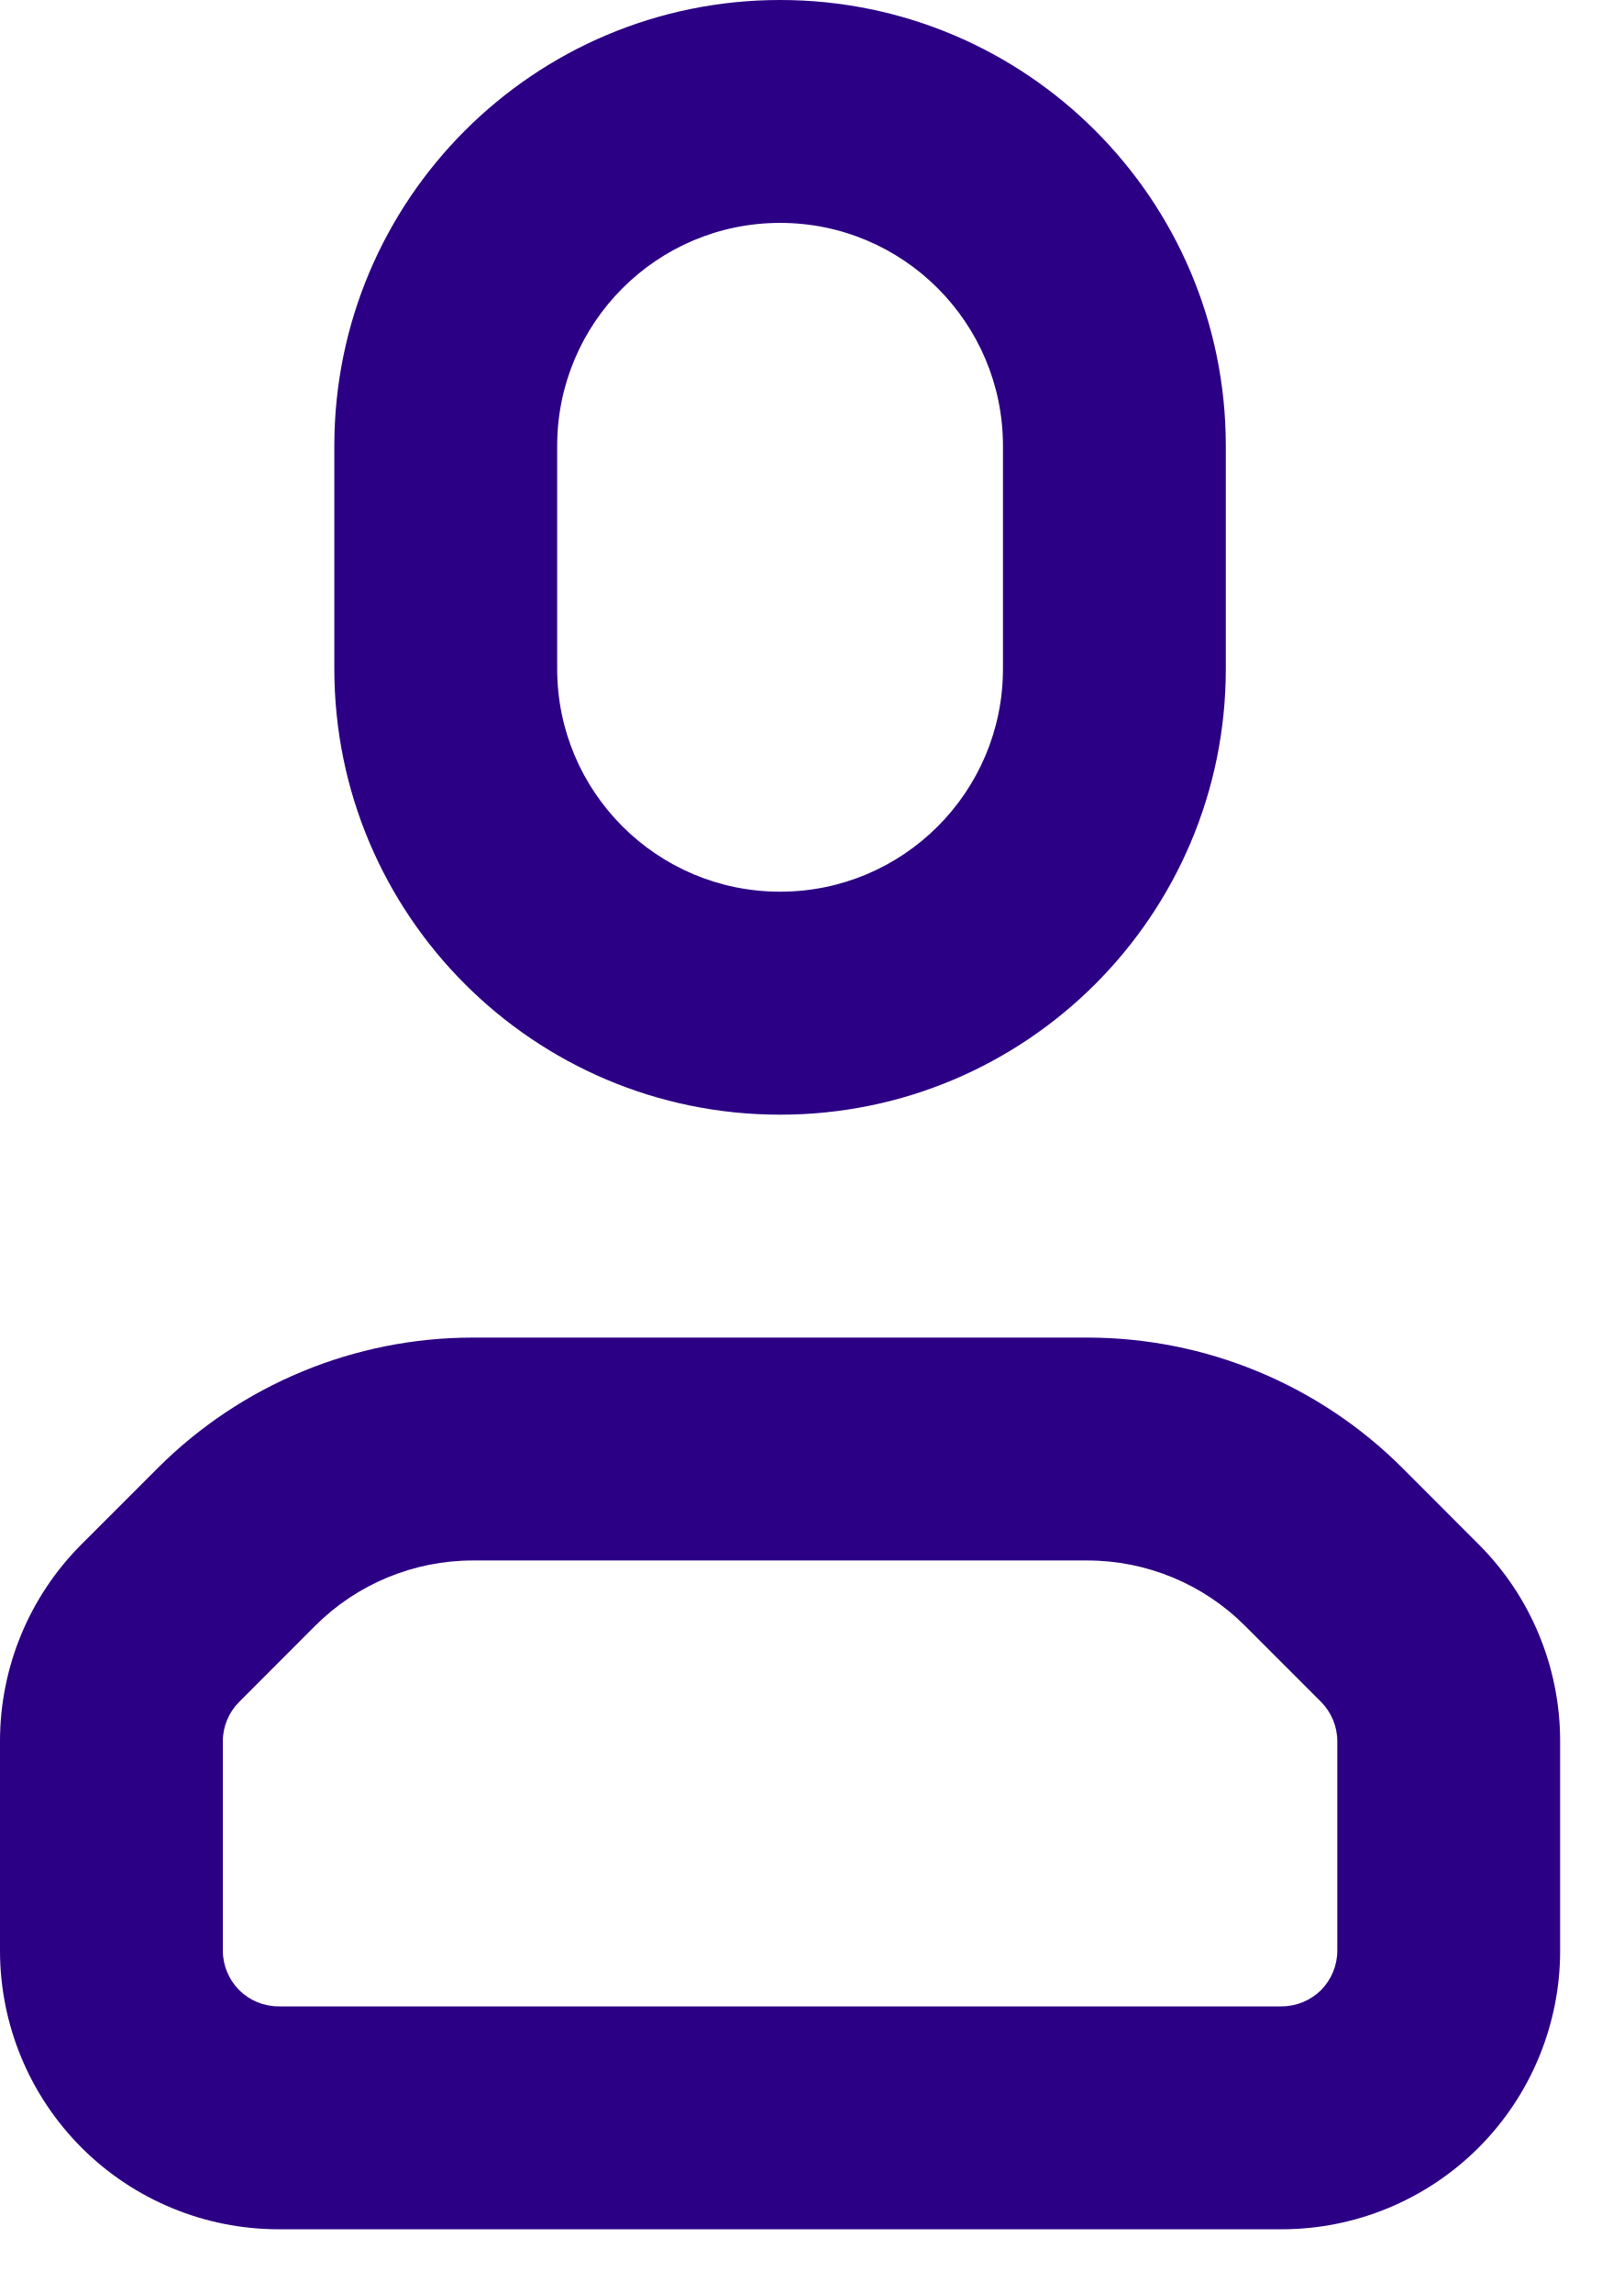
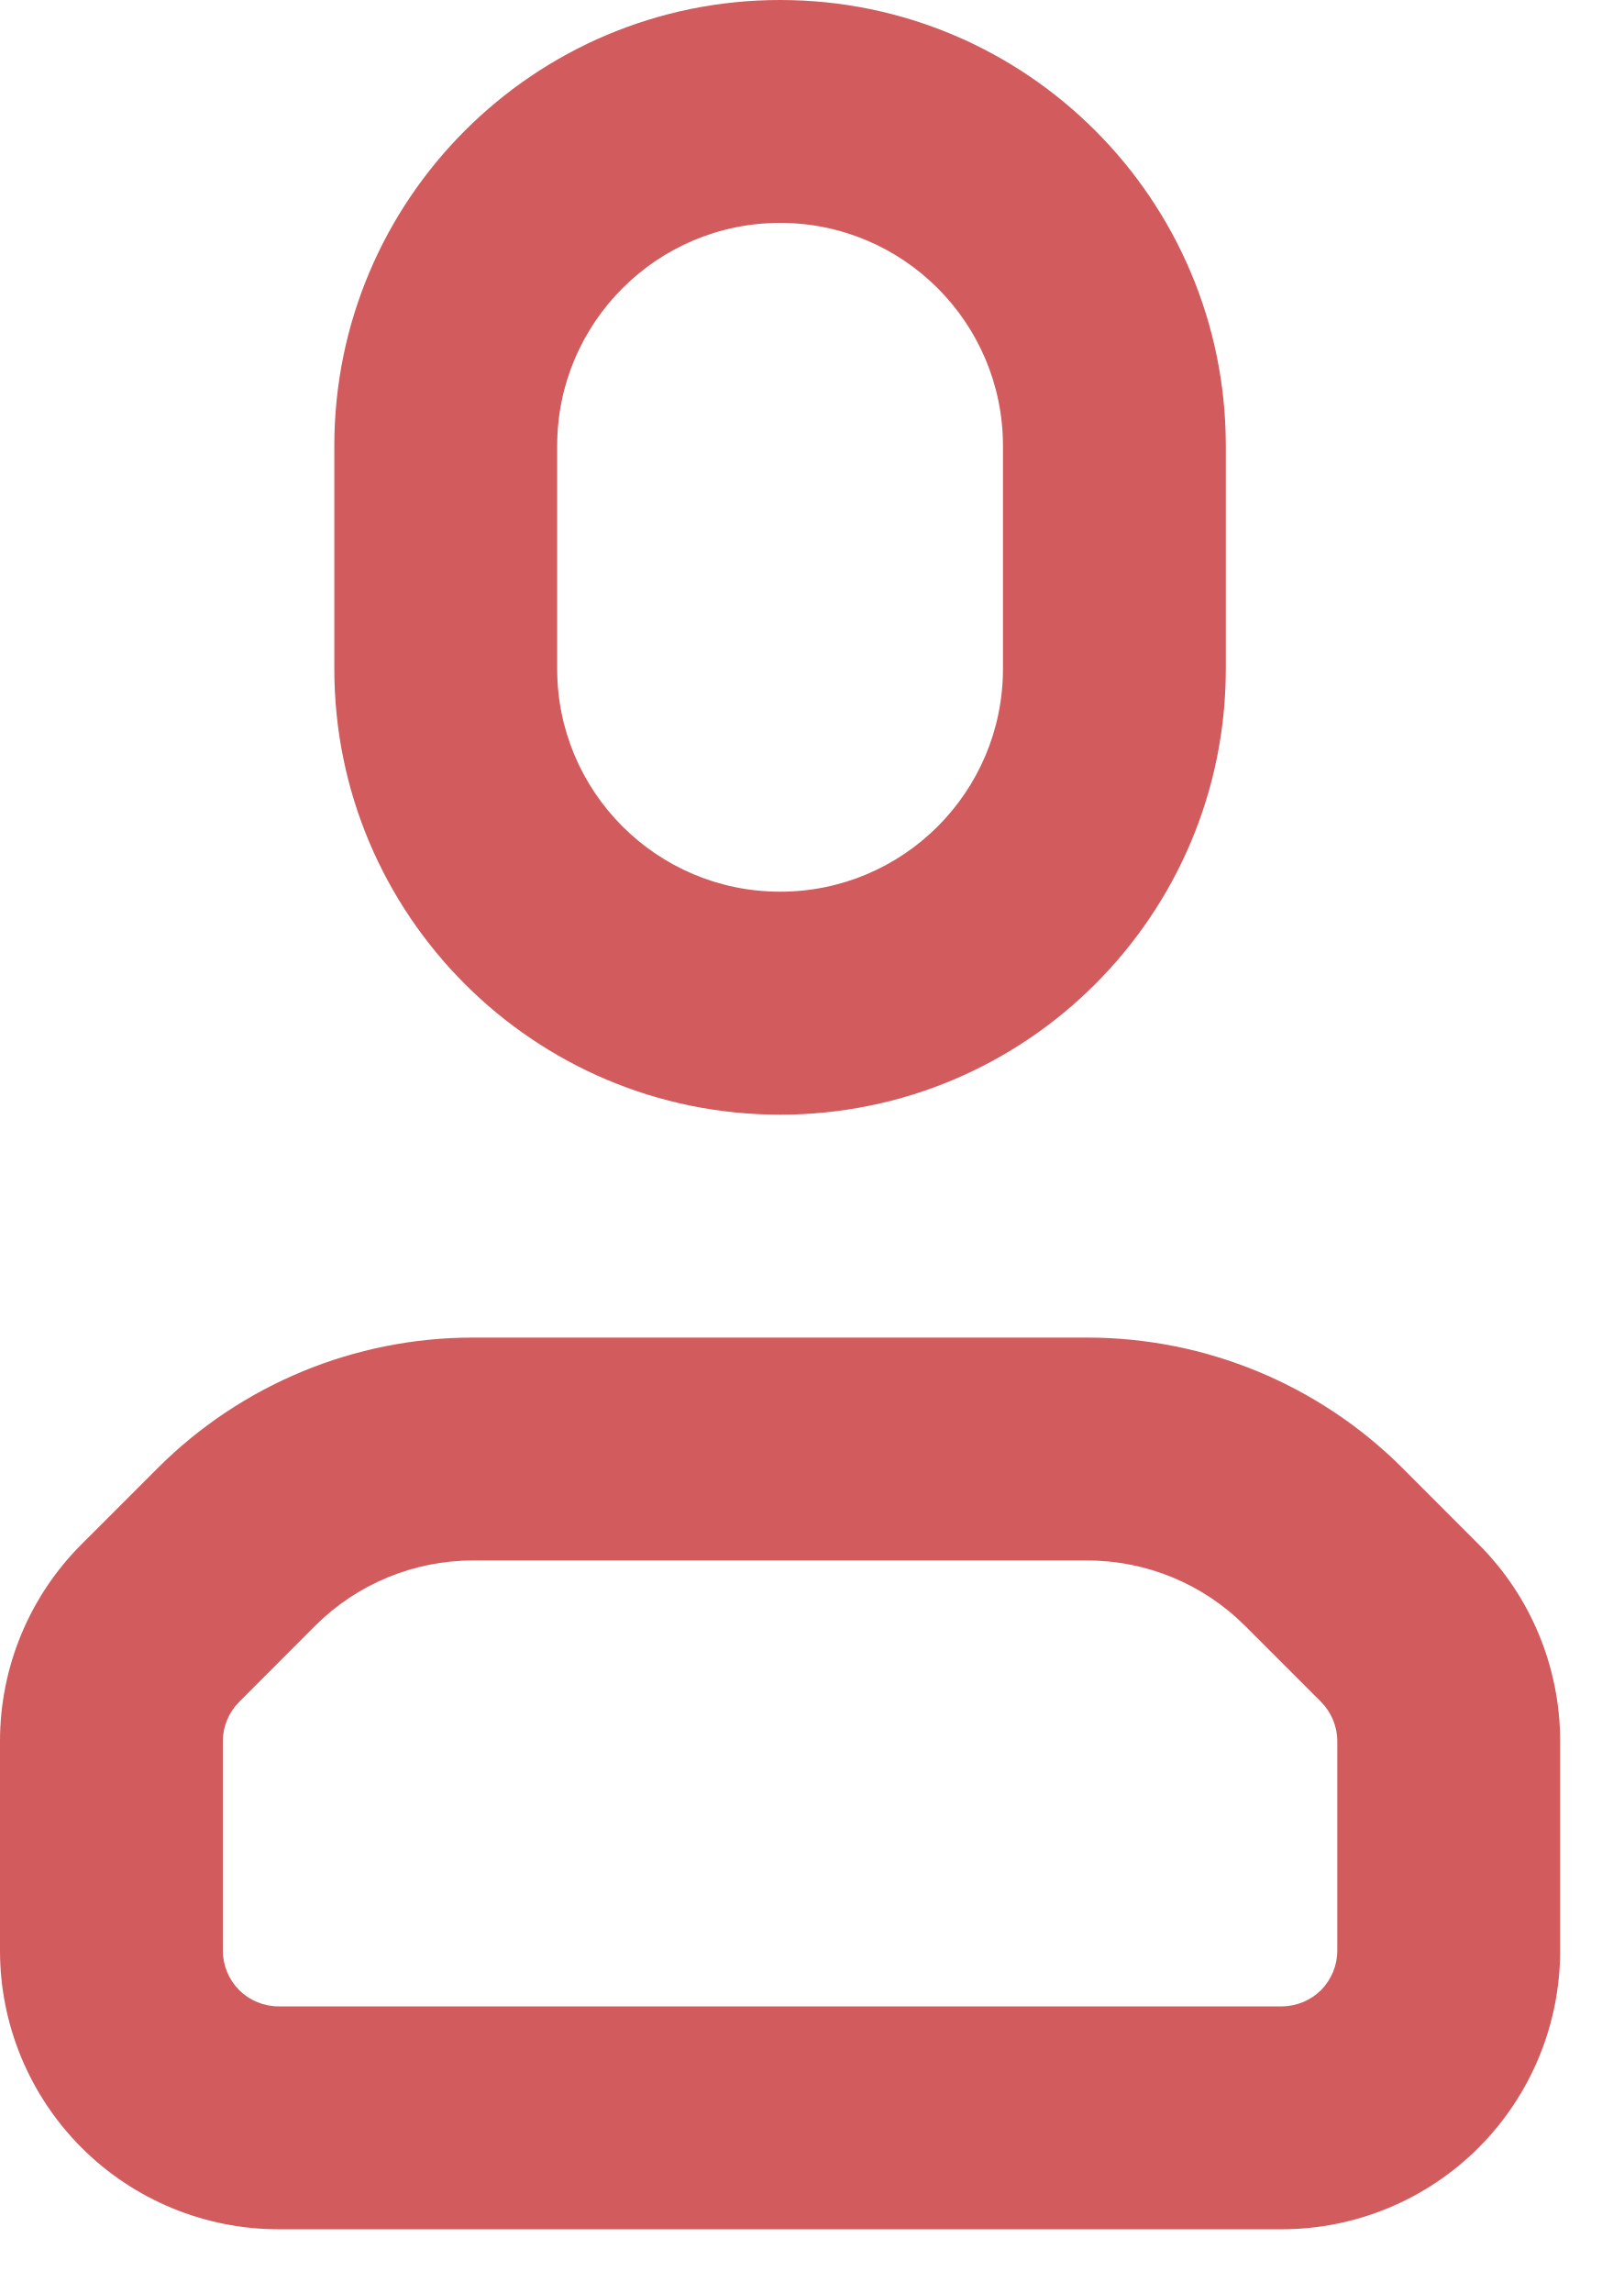
<svg xmlns="http://www.w3.org/2000/svg" width="17" height="24" viewBox="0 0 17 24" fill="none">
-   <path fill-rule="evenodd" clip-rule="evenodd" d="M16.333 18.224C16.333 17.451 16.026 16.709 15.479 16.163C15.245 15.928 14.959 15.643 14.684 15.367C13.809 14.492 12.621 14 11.383 14C9.632 14 6.701 14 4.95 14C3.712 14 2.525 14.492 1.65 15.367C1.374 15.643 1.089 15.928 0.854 16.163C0.307 16.709 0 17.451 0 18.224V20.417C0 21.19 0.307 21.932 0.854 22.479C1.401 23.026 2.143 23.333 2.917 23.333H13.417C14.19 23.333 14.932 23.026 15.479 22.479C16.026 21.932 16.333 21.19 16.333 20.417C16.333 19.657 16.333 18.81 16.333 18.224ZM14 18.224V20.417C14 20.572 13.938 20.72 13.83 20.83C13.72 20.938 13.572 21 13.417 21C10.727 21 5.606 21 2.917 21C2.761 21 2.613 20.938 2.504 20.83C2.395 20.72 2.333 20.572 2.333 20.417C2.333 19.657 2.333 18.81 2.333 18.224C2.333 18.07 2.395 17.922 2.504 17.813C2.738 17.578 3.024 17.292 3.299 17.017C3.737 16.579 4.331 16.333 4.95 16.333H11.383C12.003 16.333 12.597 16.579 13.034 17.017L13.83 17.813C13.938 17.922 14 18.07 14 18.224ZM12.833 4.667C12.833 2.09 10.744 0 8.167 0C5.59 0 3.5 2.09 3.5 4.667V7C3.5 9.577 5.59 11.667 8.167 11.667C10.744 11.667 12.833 9.577 12.833 7V4.667ZM8.167 2.333C6.878 2.333 5.833 3.379 5.833 4.667V7C5.833 8.289 6.878 9.333 8.167 9.333C9.456 9.333 10.5 8.289 10.5 7V4.667C10.5 3.379 9.456 2.333 8.167 2.333Z" fill="#2C0085" />
+   <path fill-rule="evenodd" clip-rule="evenodd" d="M16.333 18.224C16.333 17.451 16.026 16.709 15.479 16.163C15.245 15.928 14.959 15.643 14.684 15.367C13.809 14.492 12.621 14 11.383 14C9.632 14 6.701 14 4.95 14C3.712 14 2.525 14.492 1.65 15.367C1.374 15.643 1.089 15.928 0.854 16.163C0.307 16.709 0 17.451 0 18.224V20.417C0 21.19 0.307 21.932 0.854 22.479C1.401 23.026 2.143 23.333 2.917 23.333H13.417C14.19 23.333 14.932 23.026 15.479 22.479C16.026 21.932 16.333 21.19 16.333 20.417C16.333 19.657 16.333 18.81 16.333 18.224ZM14 18.224V20.417C14 20.572 13.938 20.72 13.83 20.83C13.72 20.938 13.572 21 13.417 21C10.727 21 5.606 21 2.917 21C2.761 21 2.613 20.938 2.504 20.83C2.395 20.72 2.333 20.572 2.333 20.417C2.333 19.657 2.333 18.81 2.333 18.224C2.333 18.07 2.395 17.922 2.504 17.813C2.738 17.578 3.024 17.292 3.299 17.017C3.737 16.579 4.331 16.333 4.95 16.333H11.383C12.003 16.333 12.597 16.579 13.034 17.017L13.83 17.813C13.938 17.922 14 18.07 14 18.224ZM12.833 4.667C12.833 2.09 10.744 0 8.167 0C5.59 0 3.5 2.09 3.5 4.667V7C3.5 9.577 5.59 11.667 8.167 11.667C10.744 11.667 12.833 9.577 12.833 7V4.667ZM8.167 2.333C6.878 2.333 5.833 3.379 5.833 4.667V7C5.833 8.289 6.878 9.333 8.167 9.333C9.456 9.333 10.5 8.289 10.5 7V4.667C10.5 3.379 9.456 2.333 8.167 2.333Z" fill="#D25B5D" />
</svg>
